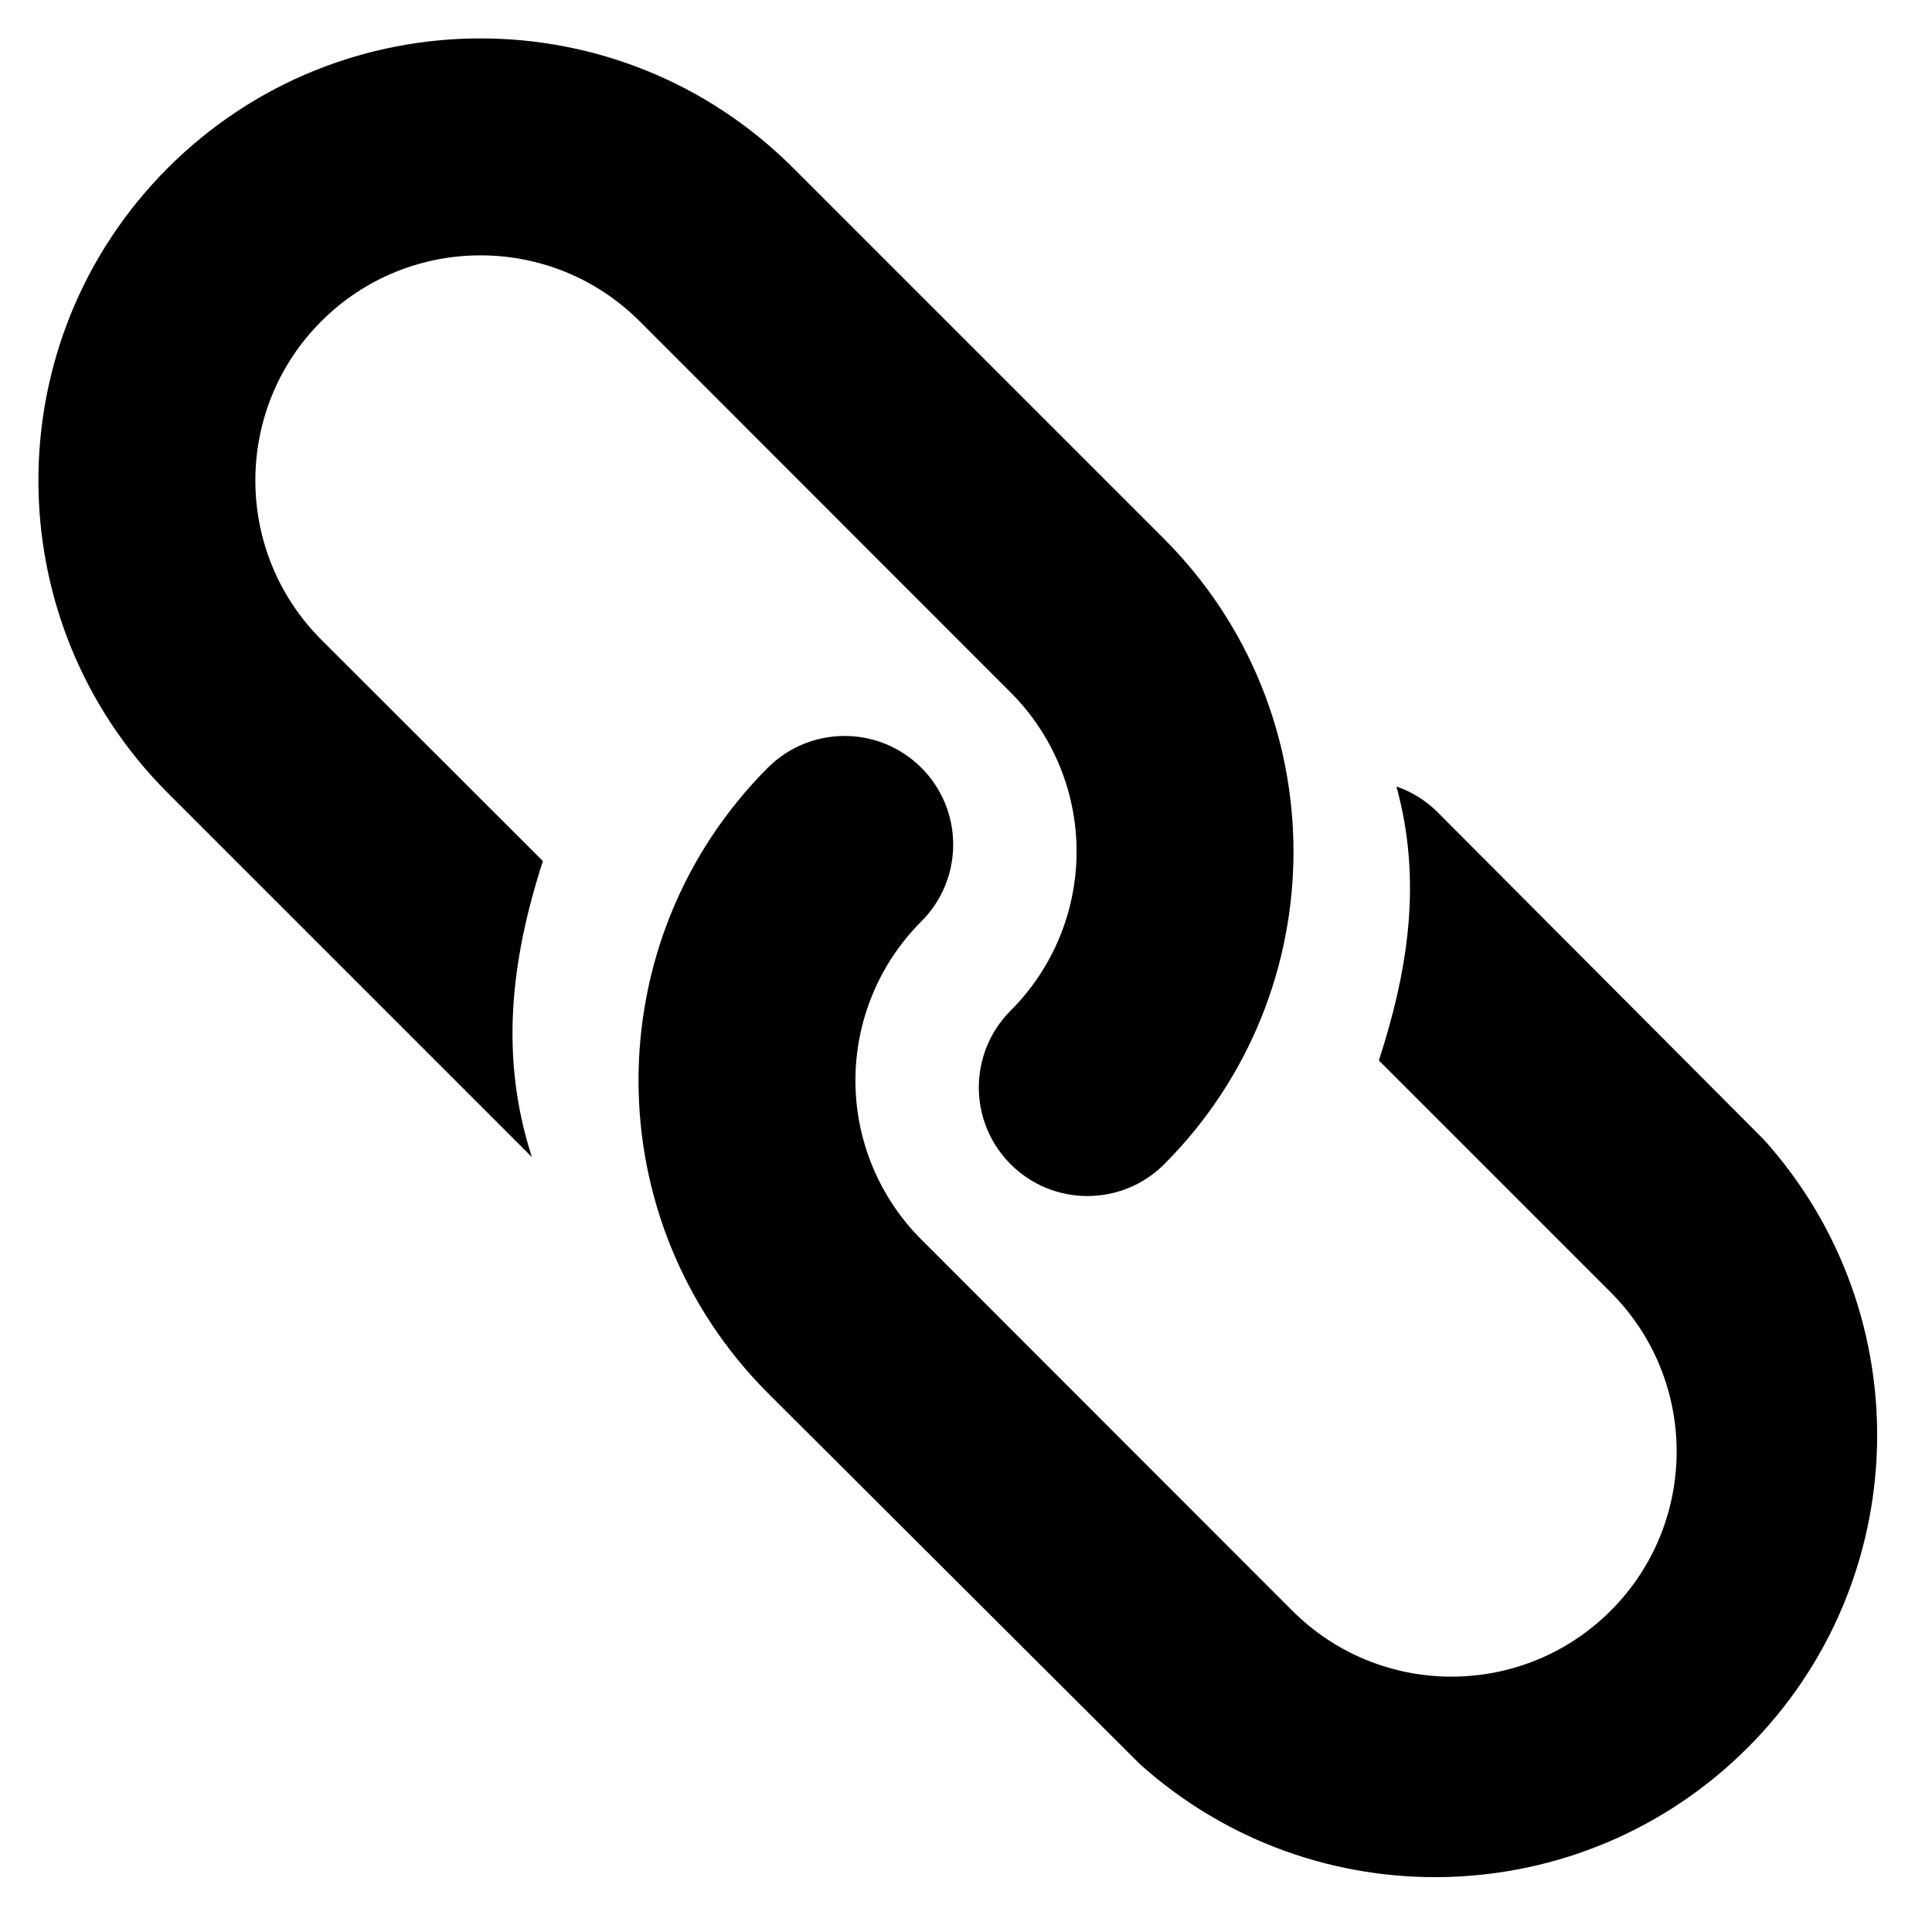
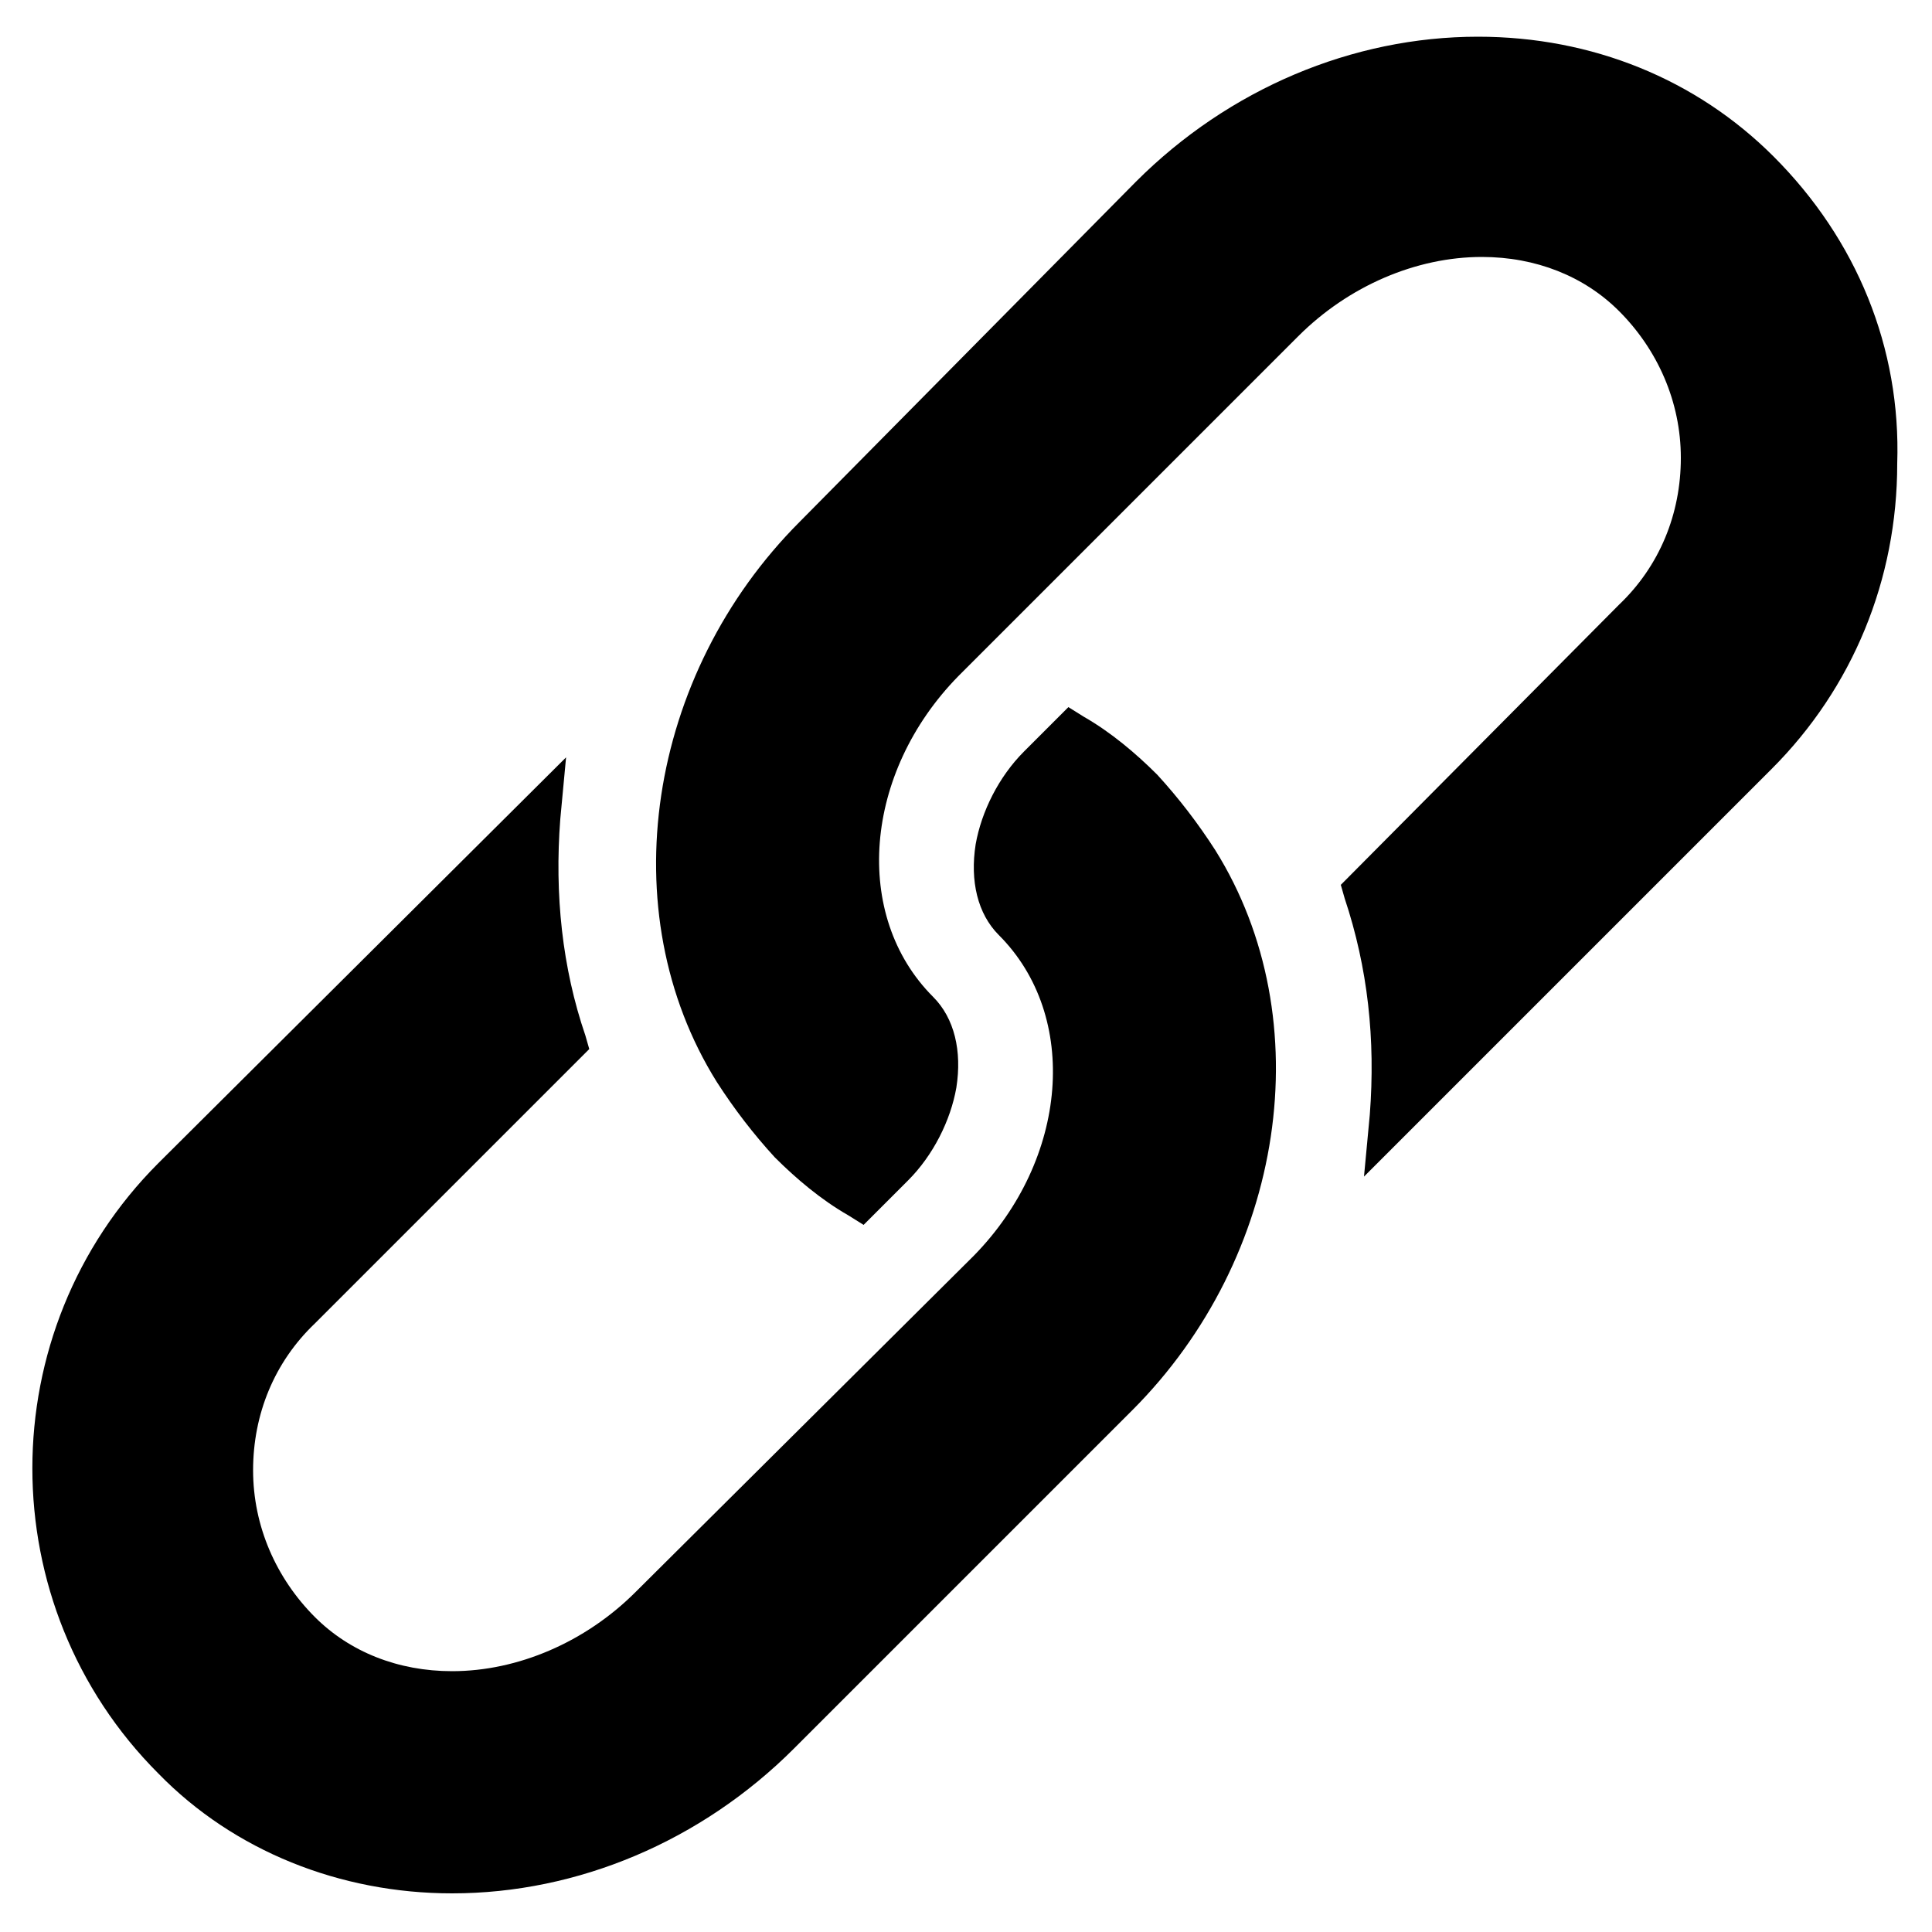
- <svg xmlns="http://www.w3.org/2000/svg" viewBox="0 0 100 100">
-   <path d="M60.26 60.26a5.62 5.62 0 01-7.95-7.95 11.64 11.64 0 000-16.47l-19.2-19.21a11.65 11.65 0 00-16.48 16.48L28.1 44.57c-1.67 5.16-2.24 10.16-.57 15.32L8.69 41.05A22.88 22.88 0 0141.05 8.69L60.26 27.9a22.91 22.91 0 010 32.36z" />
-   <path d="M39.74 39.74a5.62 5.62 0 017.95 7.95 11.64 11.64 0 000 16.47l19.2 19.21a11.65 11.65 0 0016.48-16.48l-12-12c1.55-4.78 2.23-9.35.91-14.18A5.58 5.58 0 0174.37 42l16.94 17A22.88 22.88 0 0159 91.31L39.74 72.1a22.91 22.91 0 010-32.36z" />
+ <svg xmlns="http://www.w3.org/2000/svg" height="100" width="100" viewBox="0 0 100 100">
+   <path d="M91.8 8.1c-4-4-9.4-6.2-15.3-6.2-6.5 0-12.9 2.7-17.7 7.5L41.4 27c-7.9 7.9-9.8 20.2-4.3 29 .9 1.4 1.9 2.7 3 3.9 1.1 1.1 2.4 2.2 3.8 3l.8.5 2.3-2.3c1.3-1.3 2.2-3.1 2.5-4.8.3-1.9-.1-3.6-1.2-4.7-4.2-4.2-3.6-11.6 1.3-16.6l17.6-17.6c2.6-2.6 6.1-4.1 9.5-4.1 2.8 0 5.3 1 7.1 2.8 2 2 3.2 4.7 3.2 7.6 0 2.9-1.1 5.6-3.2 7.6L69.4 45.8l.2.7c1.2 3.6 1.6 7.3 1.3 11.2l-.3 3.2 21.1-21.1c4.2-4.2 6.5-9.8 6.5-15.8.2-6-2.1-11.6-6.4-15.9z" />
+   <path d="M23.4 98c6.5 0 12.9-2.7 17.7-7.5L58.6 73c7.9-7.9 9.8-20.2 4.3-29-.9-1.4-1.9-2.7-3-3.9-1.1-1.1-2.4-2.2-3.8-3l-.8-.5-2.3 2.3c-1.3 1.3-2.2 3.1-2.5 4.8-.3 1.9.1 3.6 1.2 4.7 4.2 4.2 3.6 11.6-1.3 16.6L32.9 82.4c-2.6 2.6-6.1 4.1-9.5 4.1-2.8 0-5.3-1-7.1-2.8-2-2-3.2-4.7-3.2-7.6 0-2.9 1.1-5.6 3.2-7.6l14.2-14.2-.2-.7c-1.2-3.5-1.6-7.3-1.3-11.2l.3-3.2-21.1 21c-8.7 8.7-8.7 22.9 0 31.6 3.9 4 9.4 6.2 15.2 6.2z" />
</svg>
